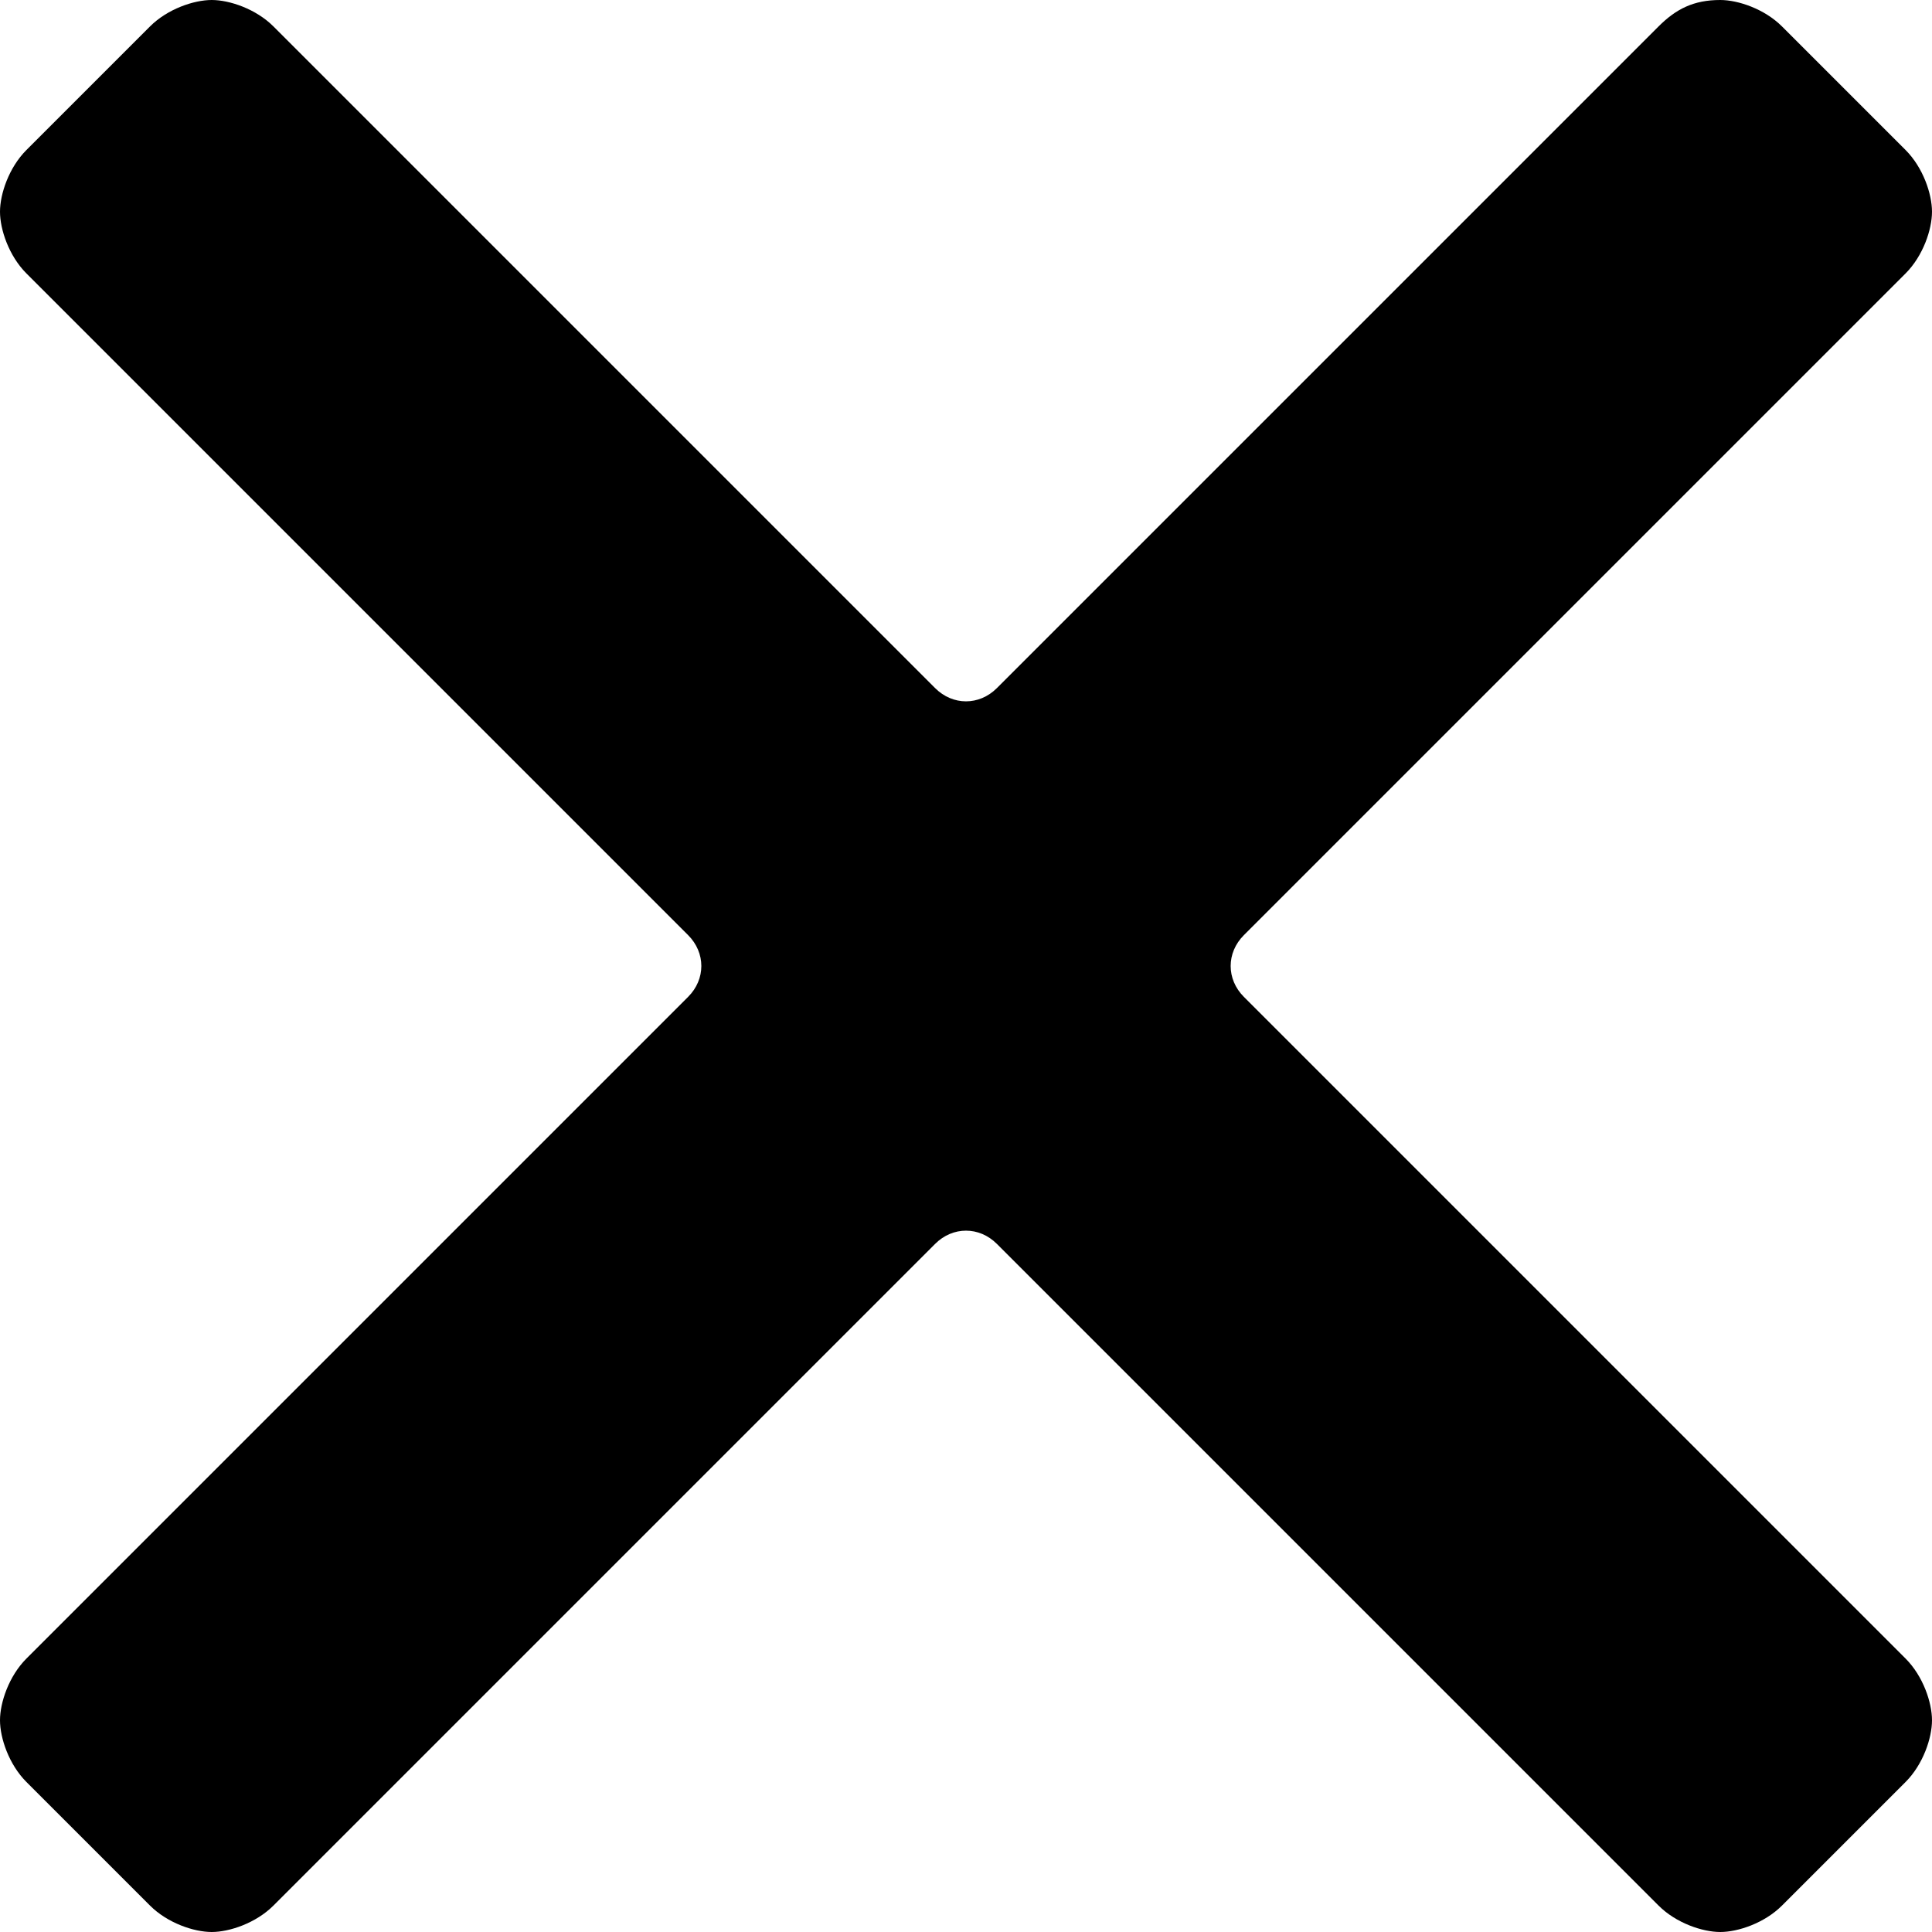
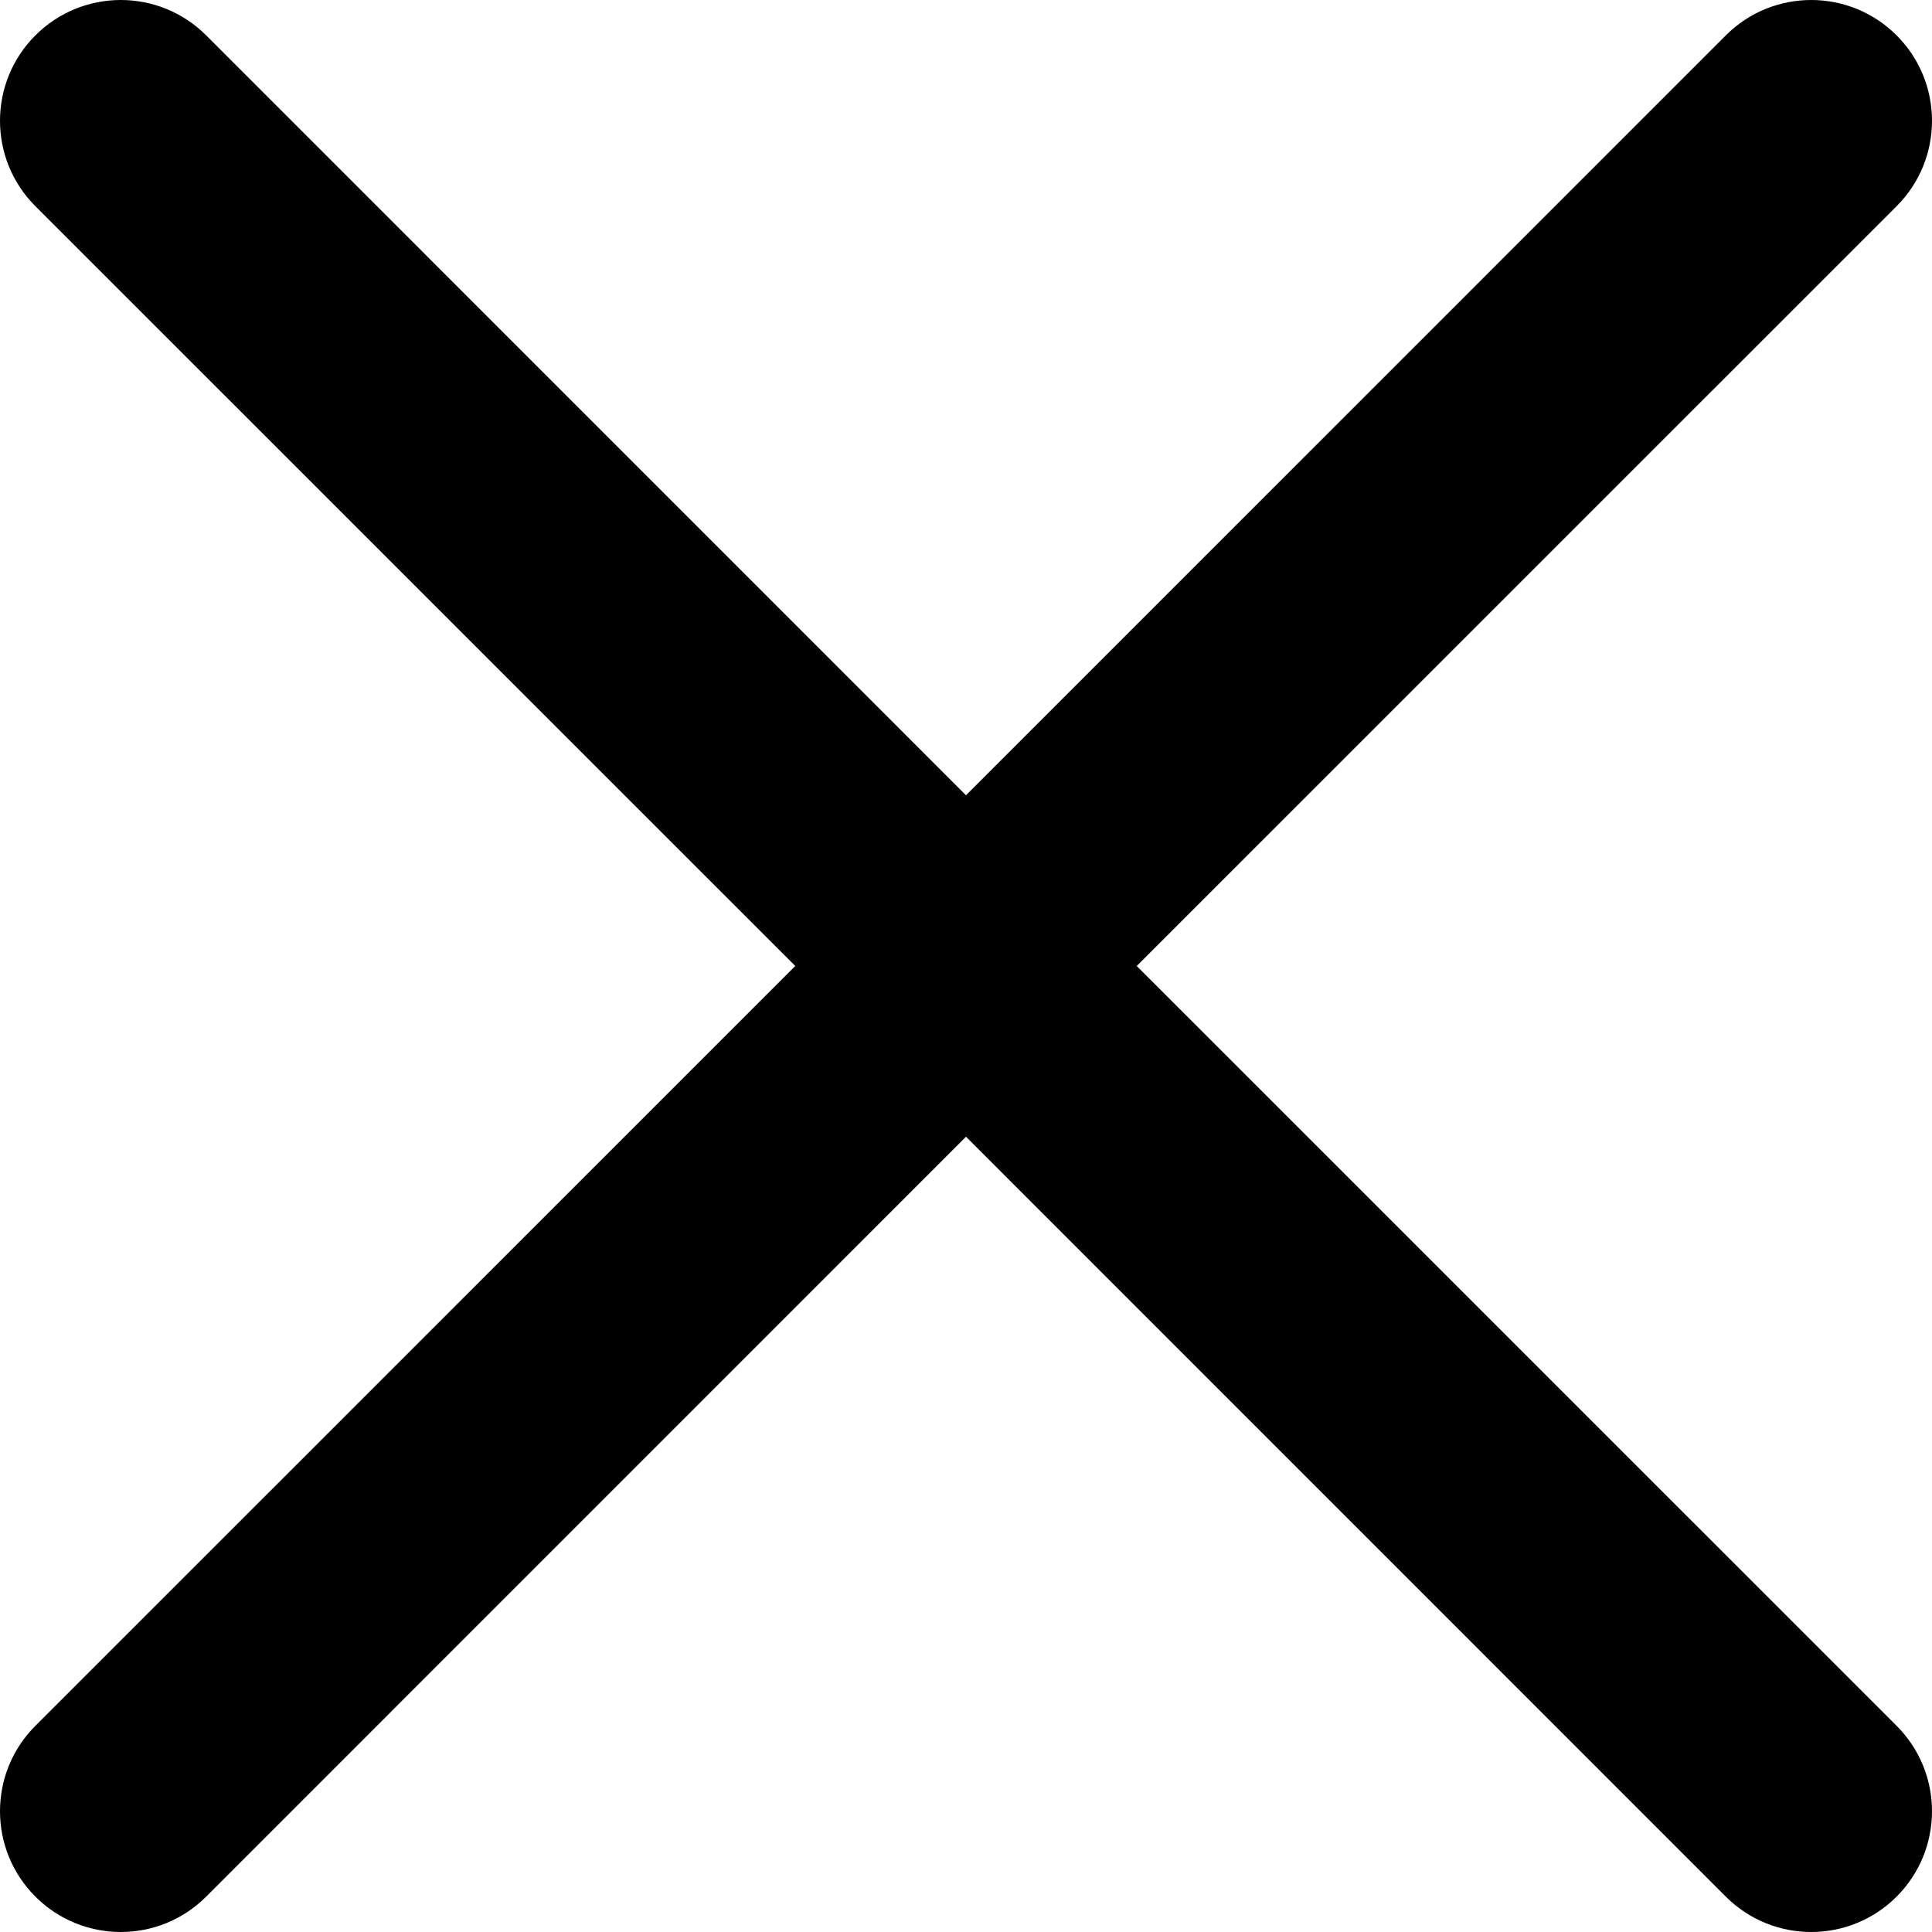
- <svg xmlns="http://www.w3.org/2000/svg" version="1.1" viewBox="0 0 21.9 21.9" enable-background="new 0 0 21.9 21.9">
-   <path d="M14.1,11.3c-0.2-0.2-0.2-0.5,0-0.7l7.5-7.5c0.2-0.2,0.3-0.5,0.3-0.7s-0.1-0.5-0.3-0.7l-1.4-1.4C20,0.1,19.7,0,19.5,0  c-0.3,0-0.5,0.1-0.7,0.3l-7.5,7.5c-0.2,0.2-0.5,0.2-0.7,0L3.1,0.3C2.9,0.1,2.6,0,2.4,0S1.9,0.1,1.7,0.3L0.3,1.7C0.1,1.9,0,2.2,0,2.4  s0.1,0.5,0.3,0.7l7.5,7.5c0.2,0.2,0.2,0.5,0,0.7l-7.5,7.5C0.1,19,0,19.3,0,19.5s0.1,0.5,0.3,0.7l1.4,1.4c0.2,0.2,0.5,0.3,0.7,0.3  s0.5-0.1,0.7-0.3l7.5-7.5c0.2-0.2,0.5-0.2,0.7,0l7.5,7.5c0.2,0.2,0.5,0.3,0.7,0.3s0.5-0.1,0.7-0.3l1.4-1.4c0.2-0.2,0.3-0.5,0.3-0.7  s-0.1-0.5-0.3-0.7L14.1,11.3z" />
+ <svg xmlns="http://www.w3.org/2000/svg" version="1.1" id="Capa_1" x="0px" y="0px" viewBox="0 0 512.021 512.021" xml:space="preserve" width="512" height="512">
+   <g>
+     <path d="M301.258,256.01L502.645,54.645c12.501-12.501,12.501-32.769,0-45.269c-12.501-12.501-32.769-12.501-45.269,0l0,0   L256.01,210.762L54.645,9.376c-12.501-12.501-32.769-12.501-45.269,0s-12.501,32.769,0,45.269L210.762,256.01L9.376,457.376   c-12.501,12.501-12.501,32.769,0,45.269s32.769,12.501,45.269,0L256.01,301.258l201.365,201.387   c12.501,12.501,32.769,12.501,45.269,0c12.501-12.501,12.501-32.769,0-45.269L301.258,256.01z" />
+   </g>
</svg>
